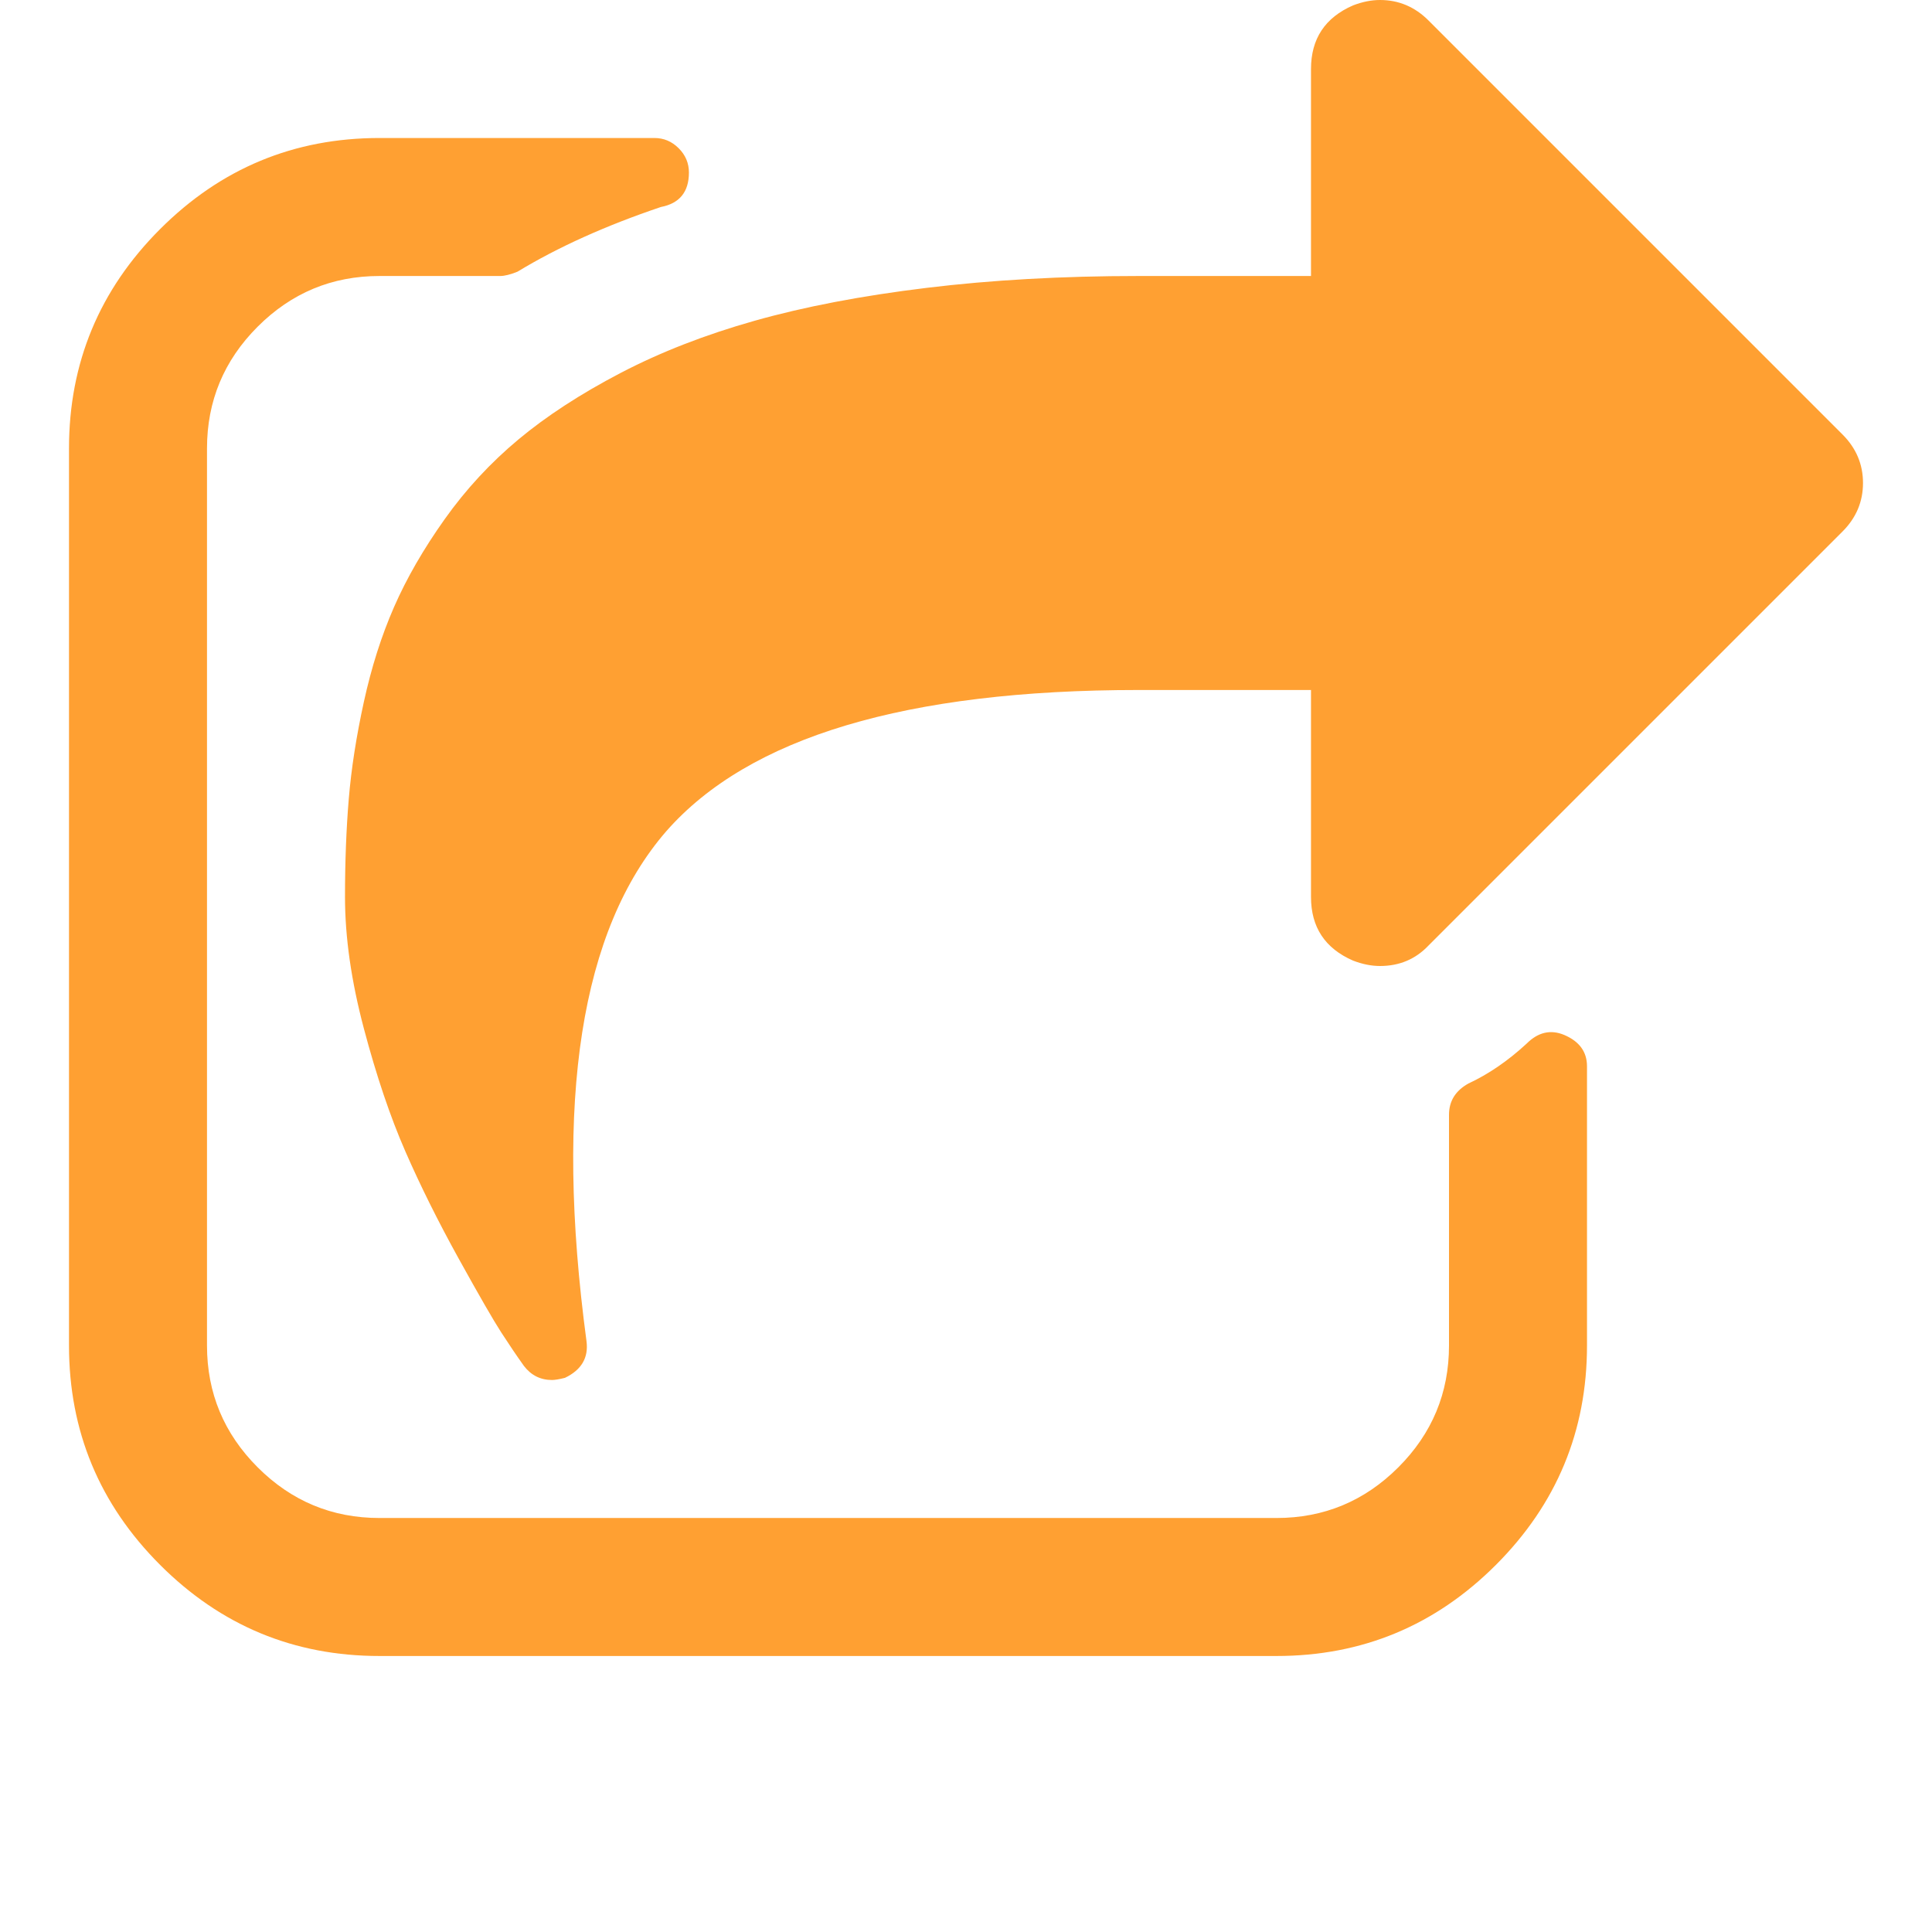
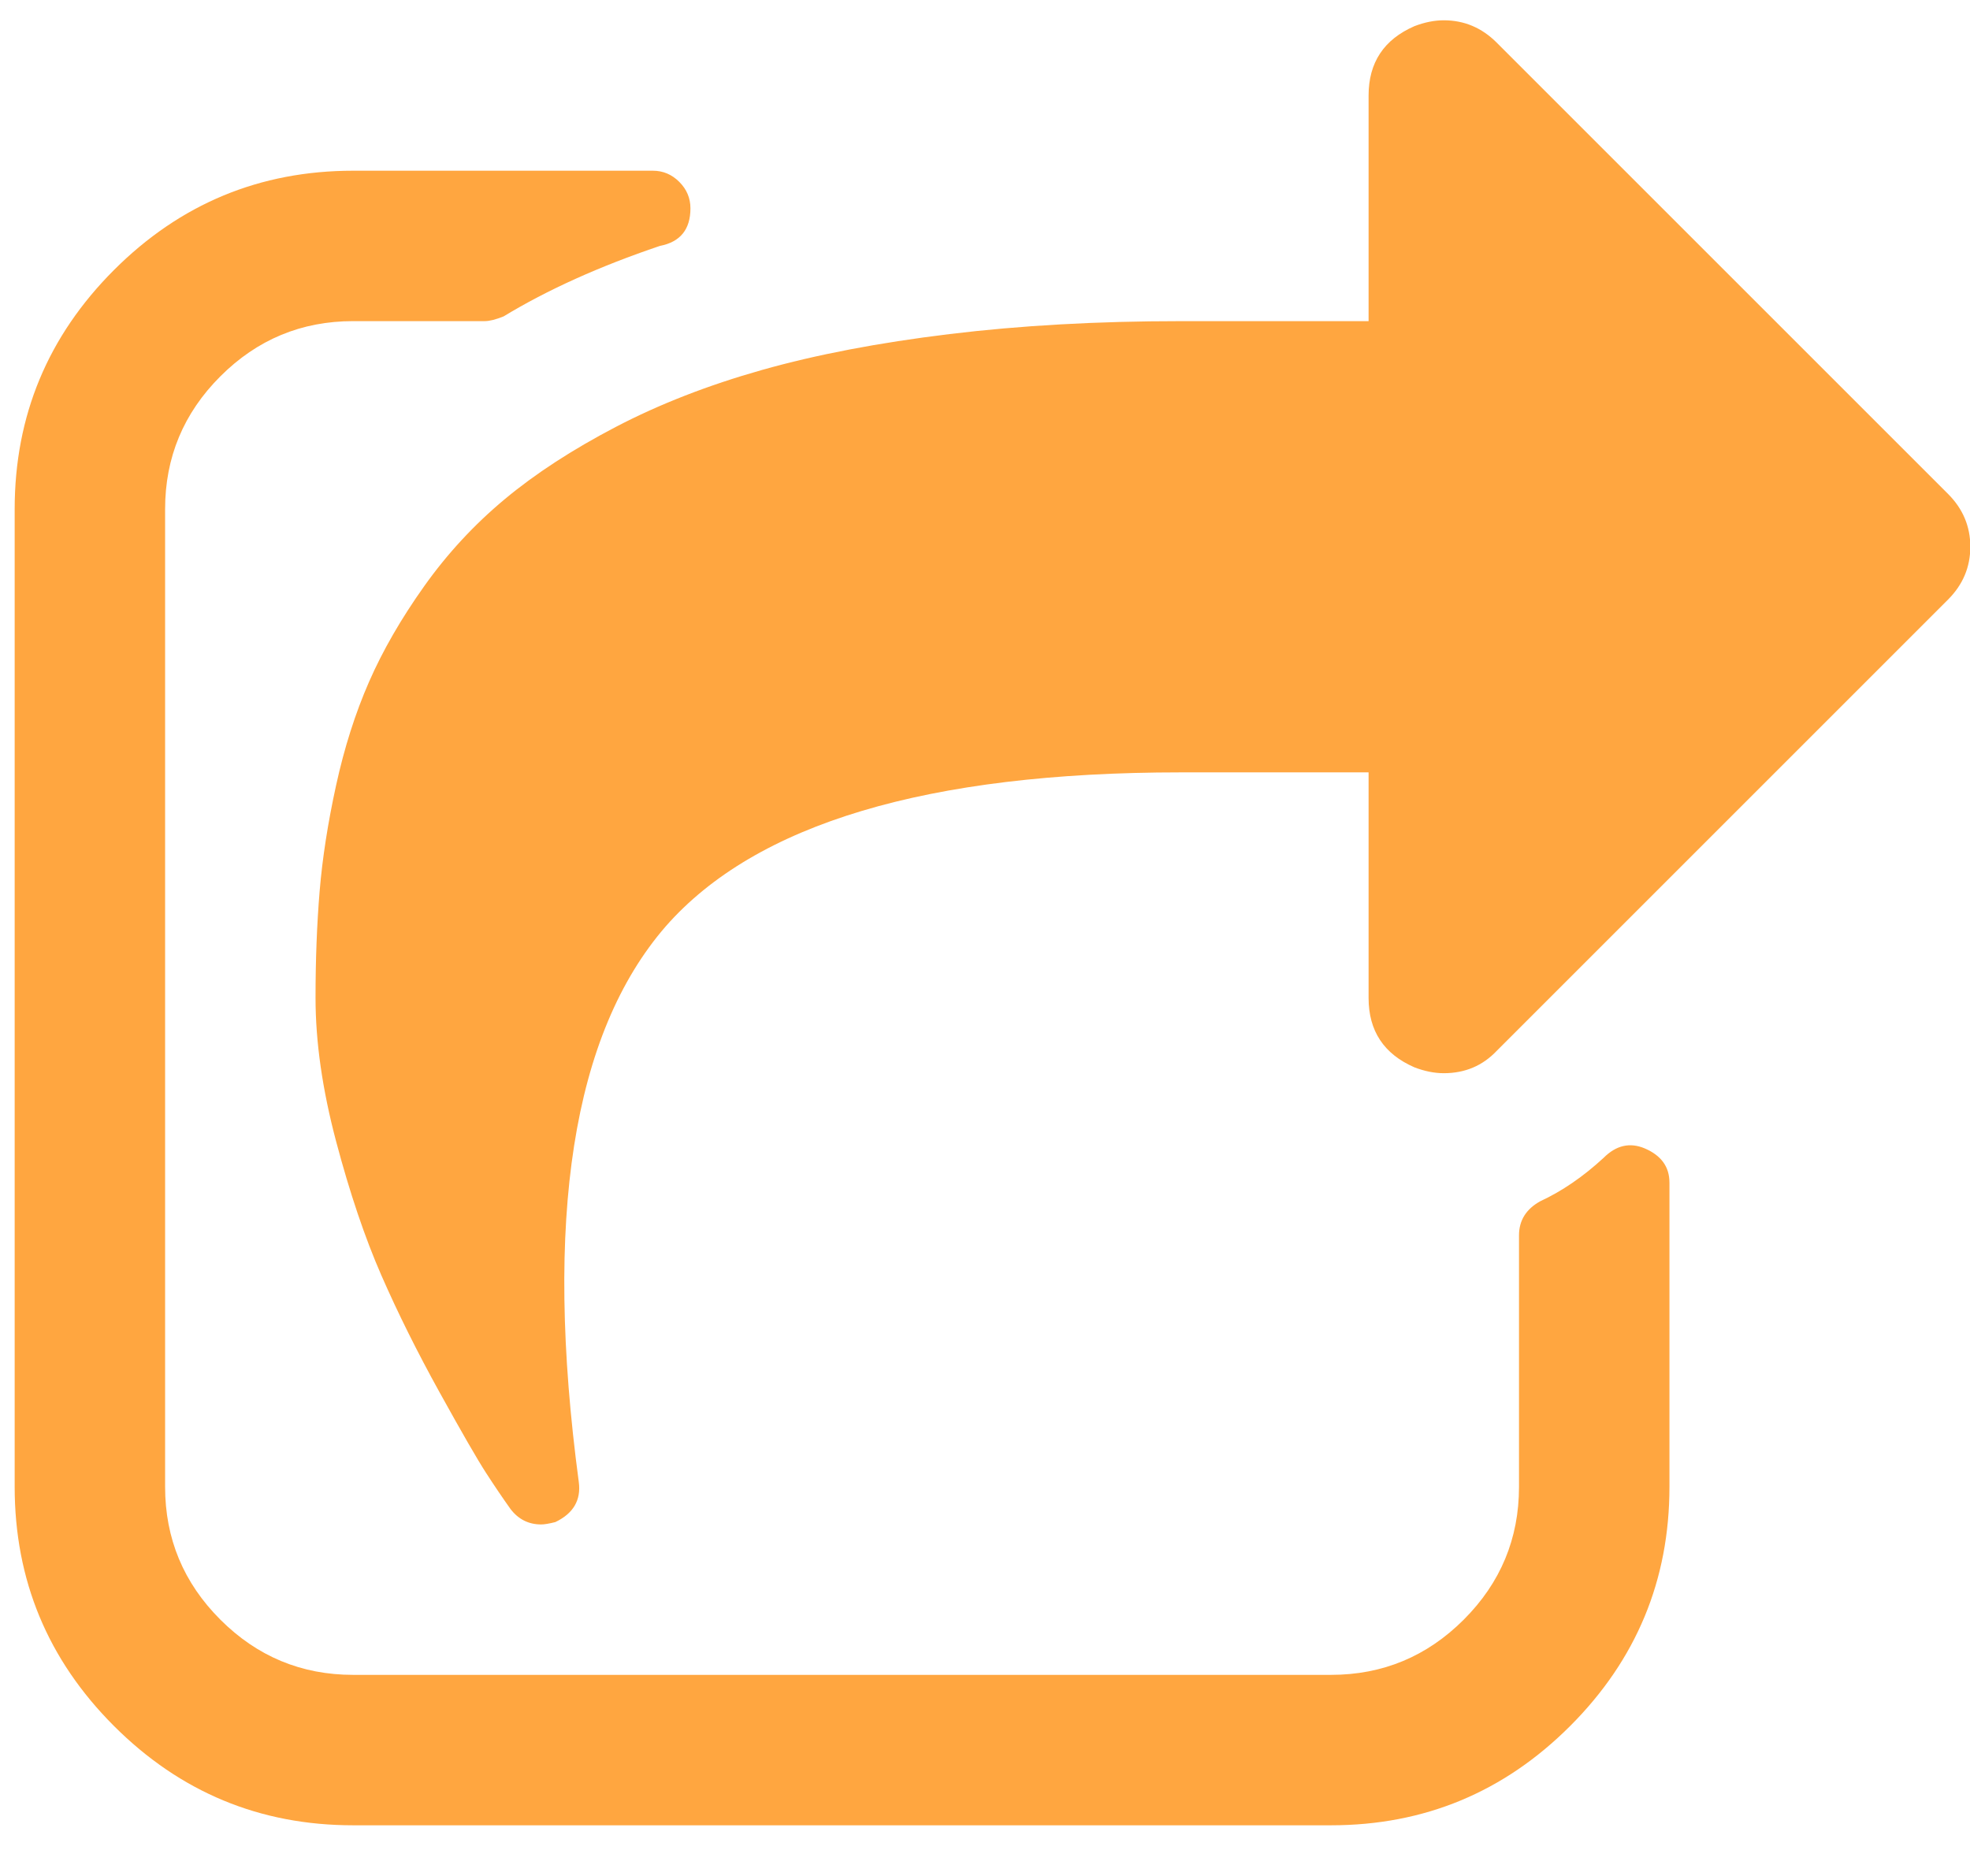
- <svg xmlns="http://www.w3.org/2000/svg" height="1792" viewBox="0 0 1792 1792" width="1792" version="1.1" id="svg206">
-   <defs id="defs210" />
-   <path d="M1472 989v259q0 119-84.5 203.5t-203.5 84.5h-832q-119 0-203.5-84.5t-84.5-203.5v-832q0-119 84.5-203.5t203.5-84.5h255q13 0 22.5 9.5t9.5 22.5q0 27-26 32-77 26-133 60-10 4-16 4h-112q-66 0-113 47t-47 113v832q0 66 47 113t113 47h832q66 0 113-47t47-113v-214q0-19 18-29 28-13 54-37 16-16 35-8 21 9 21 29zm237-496l-384 384q-18 19-45 19-12 0-25-5-39-17-39-59v-192h-160q-323 0-438 131-119 137-74 473 3 23-20 34-8 2-12 2-16 0-26-13-10-14-21-31t-39.5-68.5-49.5-99.5-38.5-114-17.5-122q0-49 3.5-91t14-90 28-88 47-81.5 68.5-74 94.5-61.5 124.5-48.5 159.5-30.5 196.5-11h160v-192q0-42 39-59 13-5 25-5 26 0 45 19l384 384q19 19 19 45t-19 45z" id="path204" style="fill:#ffa032;fill-opacity:1" />
+ <svg xmlns="http://www.w3.org/2000/svg" height="100" viewBox="0 0 105 100" width="105" version="1.1" id="svg206">
+   <defs id="defs210">
+     </defs>
+   <path d="M 88.981,63.034 V 79.258 q 0,7.454 -5.293,12.748 -5.293,5.293 -12.748,5.293 H 18.823 q -7.454,0 -12.748,-5.293 Q 0.782,86.713 0.782,79.258 V 27.141 q 0,-7.454 5.293,-12.748 Q 11.368,9.1 18.823,9.1 H 34.796 q 0.814,0 1.409,0.595 0.595,0.595 0.595,1.409 0,1.691 -1.629,2.005 -4.823,1.629 -8.331,3.758 -0.626,0.251 -1.002,0.251 h -7.016 q -4.134,0 -7.078,2.944 -2.944,2.944 -2.944,7.078 V 79.258 q 0,4.134 2.944,7.078 2.944,2.944 7.078,2.944 h 52.118 q 4.134,0 7.078,-2.944 2.944,-2.944 2.944,-7.078 V 65.853 q 0,-1.19 1.128,-1.817 1.754,-0.814 3.383,-2.318 1.002,-1.002 2.192,-0.501 1.315,0.564 1.315,1.817 z M 103.827,31.964 79.773,56.018 q -1.128,1.19 -2.819,1.19 -0.752,0 -1.566,-0.313 -2.443,-1.065 -2.443,-3.696 V 41.172 H 62.922 q -20.233,0 -27.437,8.206 -7.454,8.582 -4.635,29.629 0.188,1.441 -1.253,2.13 -0.501,0.125 -0.752,0.125 -1.002,0 -1.629,-0.814 -0.626,-0.877 -1.315,-1.942 -0.689,-1.065 -2.474,-4.291 -1.785,-3.226 -3.101,-6.233 -1.315,-3.007 -2.412,-7.141 -1.096,-4.134 -1.096,-7.642 0,-3.069 0.219,-5.7 0.219,-2.631 0.877,-5.638 0.658,-3.007 1.754,-5.512 1.096,-2.506 2.944,-5.105 1.848,-2.6 4.291,-4.635 2.443,-2.036 5.92,-3.852 3.477,-1.817 7.799,-3.038 4.322,-1.222 9.991,-1.911 5.669,-0.689 12.309,-0.689 H 72.945 V 5.091 q 0,-2.631 2.443,-3.696 0.814,-0.313 1.566,-0.313 1.629,0 2.819,1.19 L 103.827,26.326 q 1.19,1.19 1.19,2.819 0,1.629 -1.19,2.819 z" id="path204" style="fill:#ffa640;fill-opacity:1;stroke-width:0.063" />
</svg>
